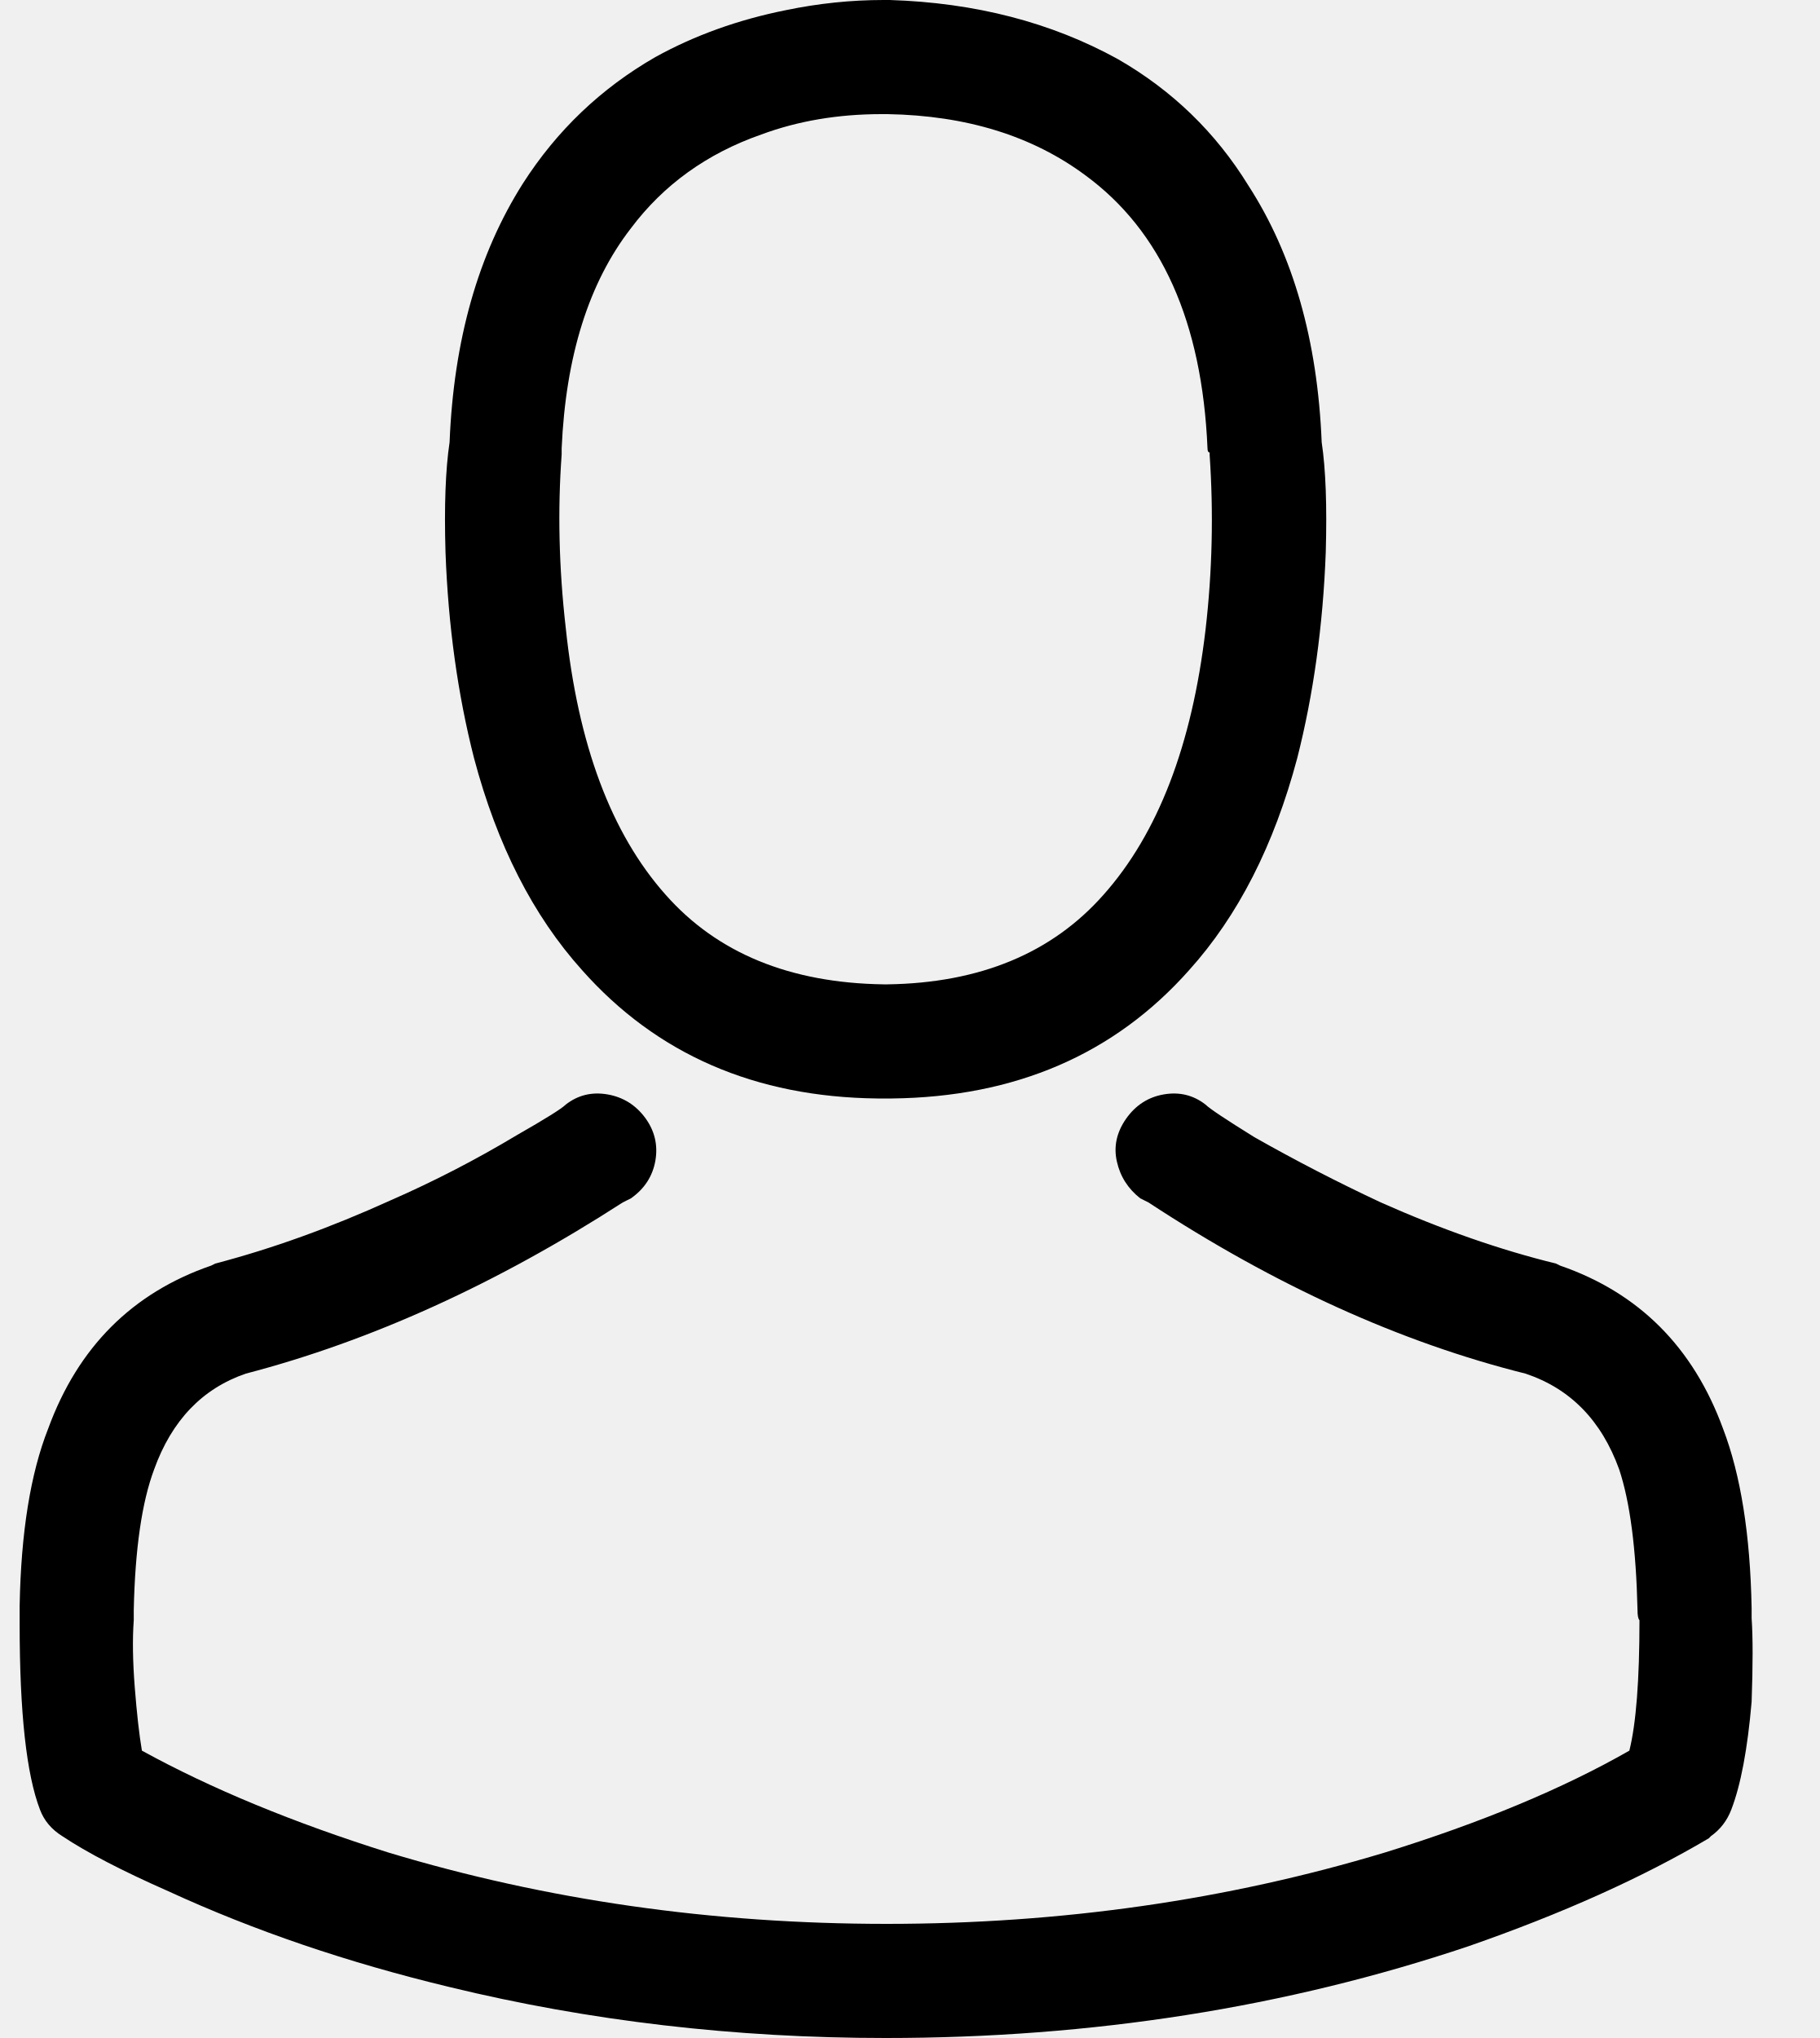
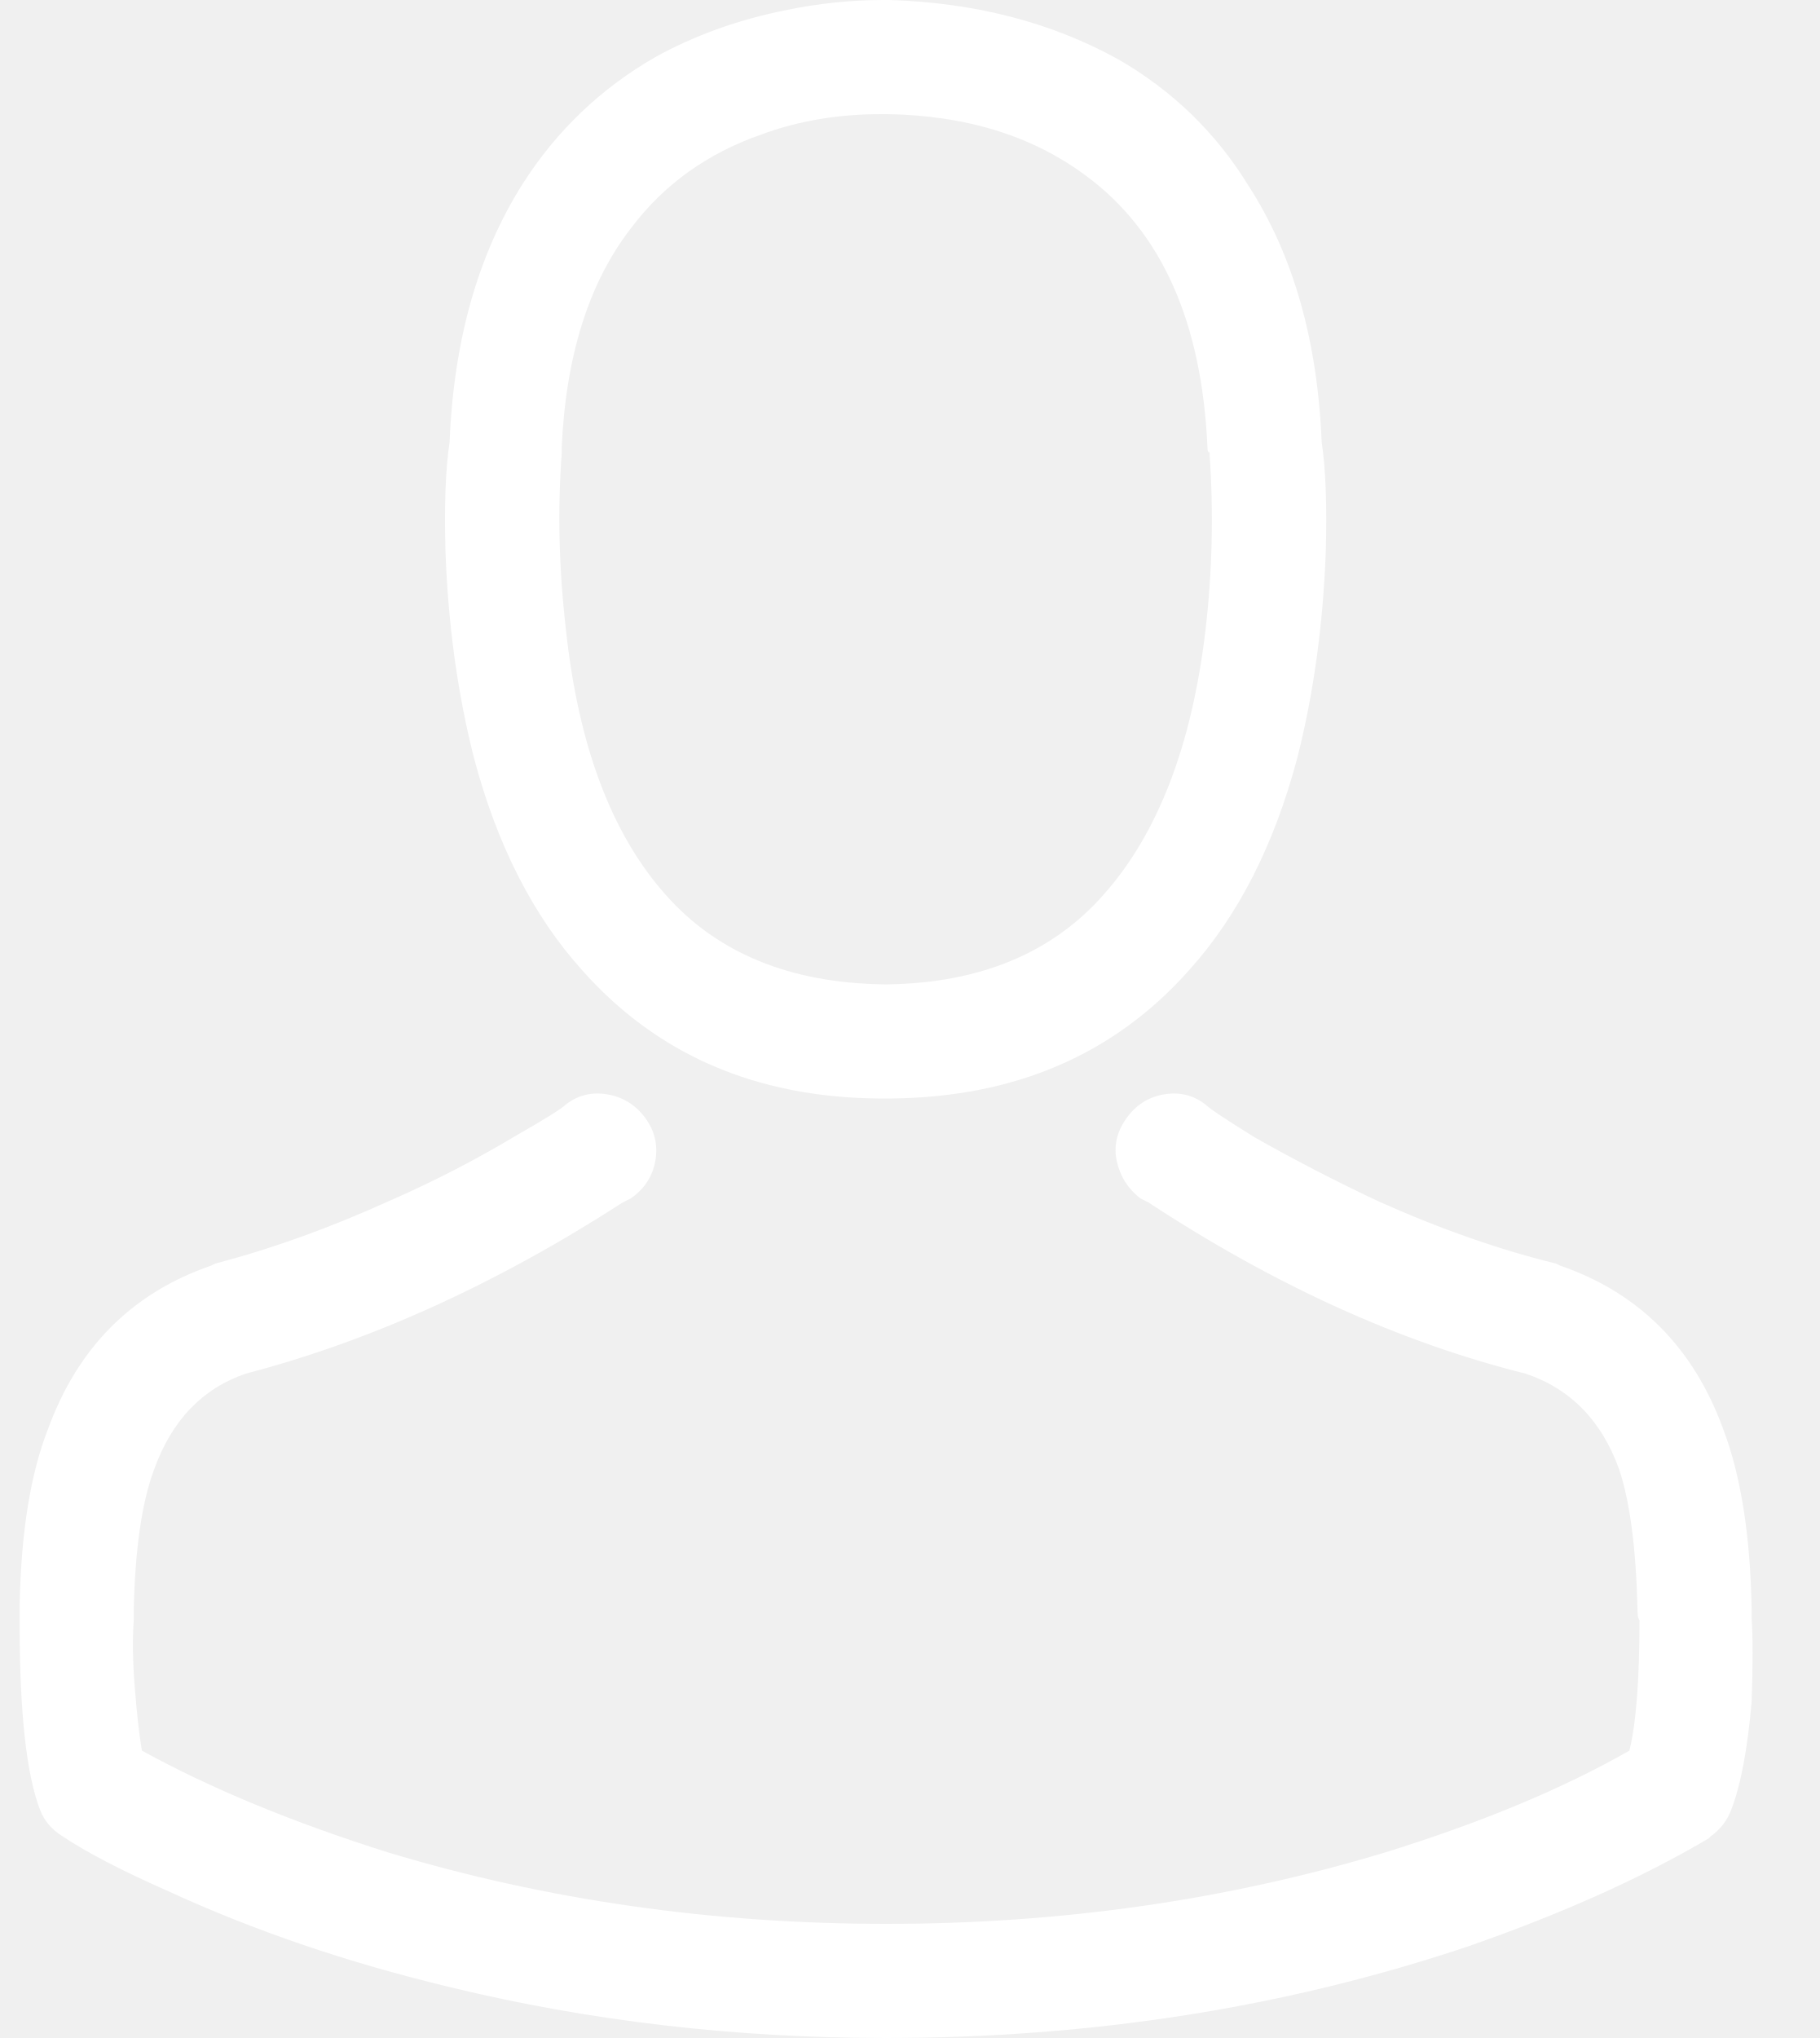
<svg xmlns="http://www.w3.org/2000/svg" width="25" height="28" viewBox="0 0 25 28" fill="none">
-   <path d="M12.057 15.092C12.095 15.092 12.132 15.092 12.169 15.092H12.254C13.952 15.073 15.315 14.485 16.341 13.328C17.014 12.581 17.508 11.611 17.826 10.416C18.049 9.539 18.18 8.596 18.218 7.588C18.236 6.953 18.218 6.449 18.162 6.076C18.105 4.676 17.77 3.5 17.154 2.548C16.706 1.82 16.108 1.241 15.361 0.812C14.447 0.308 13.402 0.037 12.226 0H12.142C11.694 0 11.245 0.047 10.797 0.14C10.144 0.271 9.547 0.485 9.006 0.784C8.259 1.213 7.652 1.792 7.186 2.52C6.57 3.491 6.234 4.676 6.178 6.076C6.122 6.449 6.103 6.953 6.122 7.588C6.159 8.596 6.29 9.539 6.514 10.416C6.831 11.611 7.326 12.581 7.998 13.328C9.024 14.485 10.377 15.073 12.057 15.092ZM7.718 6.216C7.718 6.197 7.718 6.179 7.718 6.16C7.774 4.891 8.091 3.883 8.67 3.136C9.118 2.539 9.715 2.109 10.461 1.848C10.966 1.661 11.516 1.568 12.114 1.568H12.197C13.28 1.587 14.185 1.867 14.914 2.408C15.959 3.173 16.519 4.424 16.593 6.16C16.593 6.197 16.603 6.216 16.622 6.216V6.244C16.677 7.047 16.659 7.849 16.566 8.652C16.379 10.239 15.912 11.452 15.165 12.292C14.456 13.095 13.467 13.505 12.197 13.524H12.142C10.854 13.505 9.855 13.095 9.146 12.292C8.399 11.452 7.942 10.229 7.774 8.624C7.68 7.803 7.662 7.009 7.718 6.244V6.216ZM24.07 22.232V22.092C24.051 21.084 23.92 20.263 23.677 19.628C23.267 18.508 22.52 17.761 21.438 17.388L21.381 17.36C20.616 17.173 19.814 16.893 18.974 16.52C18.376 16.24 17.797 15.941 17.238 15.624C16.846 15.381 16.622 15.232 16.566 15.176C16.398 15.045 16.206 14.999 15.992 15.036C15.777 15.073 15.604 15.185 15.473 15.372C15.343 15.559 15.301 15.755 15.348 15.96C15.394 16.165 15.502 16.333 15.669 16.464L15.781 16.52C17.517 17.659 19.244 18.443 20.962 18.872C21.578 19.077 22.007 19.516 22.25 20.188C22.399 20.636 22.483 21.28 22.502 22.12C22.502 22.195 22.511 22.241 22.529 22.26C22.529 23.081 22.483 23.679 22.39 24.052C21.475 24.575 20.355 25.041 19.029 25.452C16.864 26.105 14.582 26.432 12.184 26.432C9.785 26.432 7.503 26.105 5.338 25.452C4.031 25.041 2.902 24.575 1.95 24.052C1.912 23.828 1.88 23.539 1.852 23.184C1.824 22.829 1.819 22.521 1.838 22.26V22.12C1.856 21.28 1.95 20.636 2.118 20.188C2.36 19.516 2.78 19.077 3.378 18.872C5.095 18.424 6.822 17.64 8.558 16.52L8.67 16.464C8.856 16.333 8.968 16.161 9.006 15.946C9.043 15.731 8.996 15.535 8.866 15.358C8.735 15.181 8.562 15.073 8.348 15.036C8.133 14.999 7.942 15.045 7.774 15.176C7.718 15.232 7.494 15.372 7.102 15.596C6.542 15.932 5.963 16.231 5.366 16.492C4.544 16.865 3.742 17.155 2.958 17.36L2.902 17.388C1.819 17.761 1.072 18.508 0.662 19.628C0.419 20.244 0.288 21.056 0.27 22.064V22.316C0.27 23.529 0.363 24.379 0.55 24.864C0.606 25.013 0.708 25.135 0.858 25.228C1.194 25.452 1.679 25.704 2.314 25.984C3.49 26.525 4.778 26.964 6.178 27.3C8.1 27.767 10.098 28 12.169 28C15.007 28 17.676 27.58 20.177 26.74C21.465 26.292 22.567 25.797 23.482 25.256L23.509 25.228C23.64 25.135 23.733 25.013 23.79 24.864C23.92 24.528 24.014 24.033 24.07 23.38C24.088 22.876 24.088 22.493 24.07 22.232Z" fill="black" />
+   <path d="M12.057 15.092C12.095 15.092 12.132 15.092 12.169 15.092H12.254C13.952 15.073 15.315 14.485 16.341 13.328C17.014 12.581 17.508 11.611 17.826 10.416C18.049 9.539 18.18 8.596 18.218 7.588C18.236 6.953 18.218 6.449 18.162 6.076C18.105 4.676 17.77 3.5 17.154 2.548C16.706 1.82 16.108 1.241 15.361 0.812C14.447 0.308 13.402 0.037 12.226 0H12.142C11.694 0 11.245 0.047 10.797 0.14C10.144 0.271 9.547 0.485 9.006 0.784C8.259 1.213 7.652 1.792 7.186 2.52C6.57 3.491 6.234 4.676 6.178 6.076C6.122 6.449 6.103 6.953 6.122 7.588C6.159 8.596 6.29 9.539 6.514 10.416C6.831 11.611 7.326 12.581 7.998 13.328C9.024 14.485 10.377 15.073 12.057 15.092ZM7.718 6.216C7.718 6.197 7.718 6.179 7.718 6.16C7.774 4.891 8.091 3.883 8.67 3.136C9.118 2.539 9.715 2.109 10.461 1.848C10.966 1.661 11.516 1.568 12.114 1.568H12.197C13.28 1.587 14.185 1.867 14.914 2.408C15.959 3.173 16.519 4.424 16.593 6.16C16.593 6.197 16.603 6.216 16.622 6.216V6.244C16.677 7.047 16.659 7.849 16.566 8.652C16.379 10.239 15.912 11.452 15.165 12.292C14.456 13.095 13.467 13.505 12.197 13.524H12.142C10.854 13.505 9.855 13.095 9.146 12.292C8.399 11.452 7.942 10.229 7.774 8.624C7.68 7.803 7.662 7.009 7.718 6.244V6.216ZM24.07 22.232V22.092C24.051 21.084 23.92 20.263 23.677 19.628C23.267 18.508 22.52 17.761 21.438 17.388L21.381 17.36C20.616 17.173 19.814 16.893 18.974 16.52C18.376 16.24 17.797 15.941 17.238 15.624C16.846 15.381 16.622 15.232 16.566 15.176C16.398 15.045 16.206 14.999 15.992 15.036C15.777 15.073 15.604 15.185 15.473 15.372C15.343 15.559 15.301 15.755 15.348 15.96C15.394 16.165 15.502 16.333 15.669 16.464L15.781 16.52C17.517 17.659 19.244 18.443 20.962 18.872C21.578 19.077 22.007 19.516 22.25 20.188C22.399 20.636 22.483 21.28 22.502 22.12C22.502 22.195 22.511 22.241 22.529 22.26C22.529 23.081 22.483 23.679 22.39 24.052C21.475 24.575 20.355 25.041 19.029 25.452C16.864 26.105 14.582 26.432 12.184 26.432C9.785 26.432 7.503 26.105 5.338 25.452C4.031 25.041 2.902 24.575 1.95 24.052C1.912 23.828 1.88 23.539 1.852 23.184C1.824 22.829 1.819 22.521 1.838 22.26V22.12C1.856 21.28 1.95 20.636 2.118 20.188C2.36 19.516 2.78 19.077 3.378 18.872C5.095 18.424 6.822 17.64 8.558 16.52L8.67 16.464C8.856 16.333 8.968 16.161 9.006 15.946C9.043 15.731 8.996 15.535 8.866 15.358C8.735 15.181 8.562 15.073 8.348 15.036C8.133 14.999 7.942 15.045 7.774 15.176C7.718 15.232 7.494 15.372 7.102 15.596C6.542 15.932 5.963 16.231 5.366 16.492C4.544 16.865 3.742 17.155 2.958 17.36L2.902 17.388C1.819 17.761 1.072 18.508 0.662 19.628C0.419 20.244 0.288 21.056 0.27 22.064V22.316C0.27 23.529 0.363 24.379 0.55 24.864C0.606 25.013 0.708 25.135 0.858 25.228C1.194 25.452 1.679 25.704 2.314 25.984C3.49 26.525 4.778 26.964 6.178 27.3C8.1 27.767 10.098 28 12.169 28C15.007 28 17.676 27.58 20.177 26.74C21.465 26.292 22.567 25.797 23.482 25.256L23.509 25.228C23.64 25.135 23.733 25.013 23.79 24.864C23.92 24.528 24.014 24.033 24.07 23.38C24.088 22.876 24.088 22.493 24.07 22.232Z" fill="white" />
</svg>
